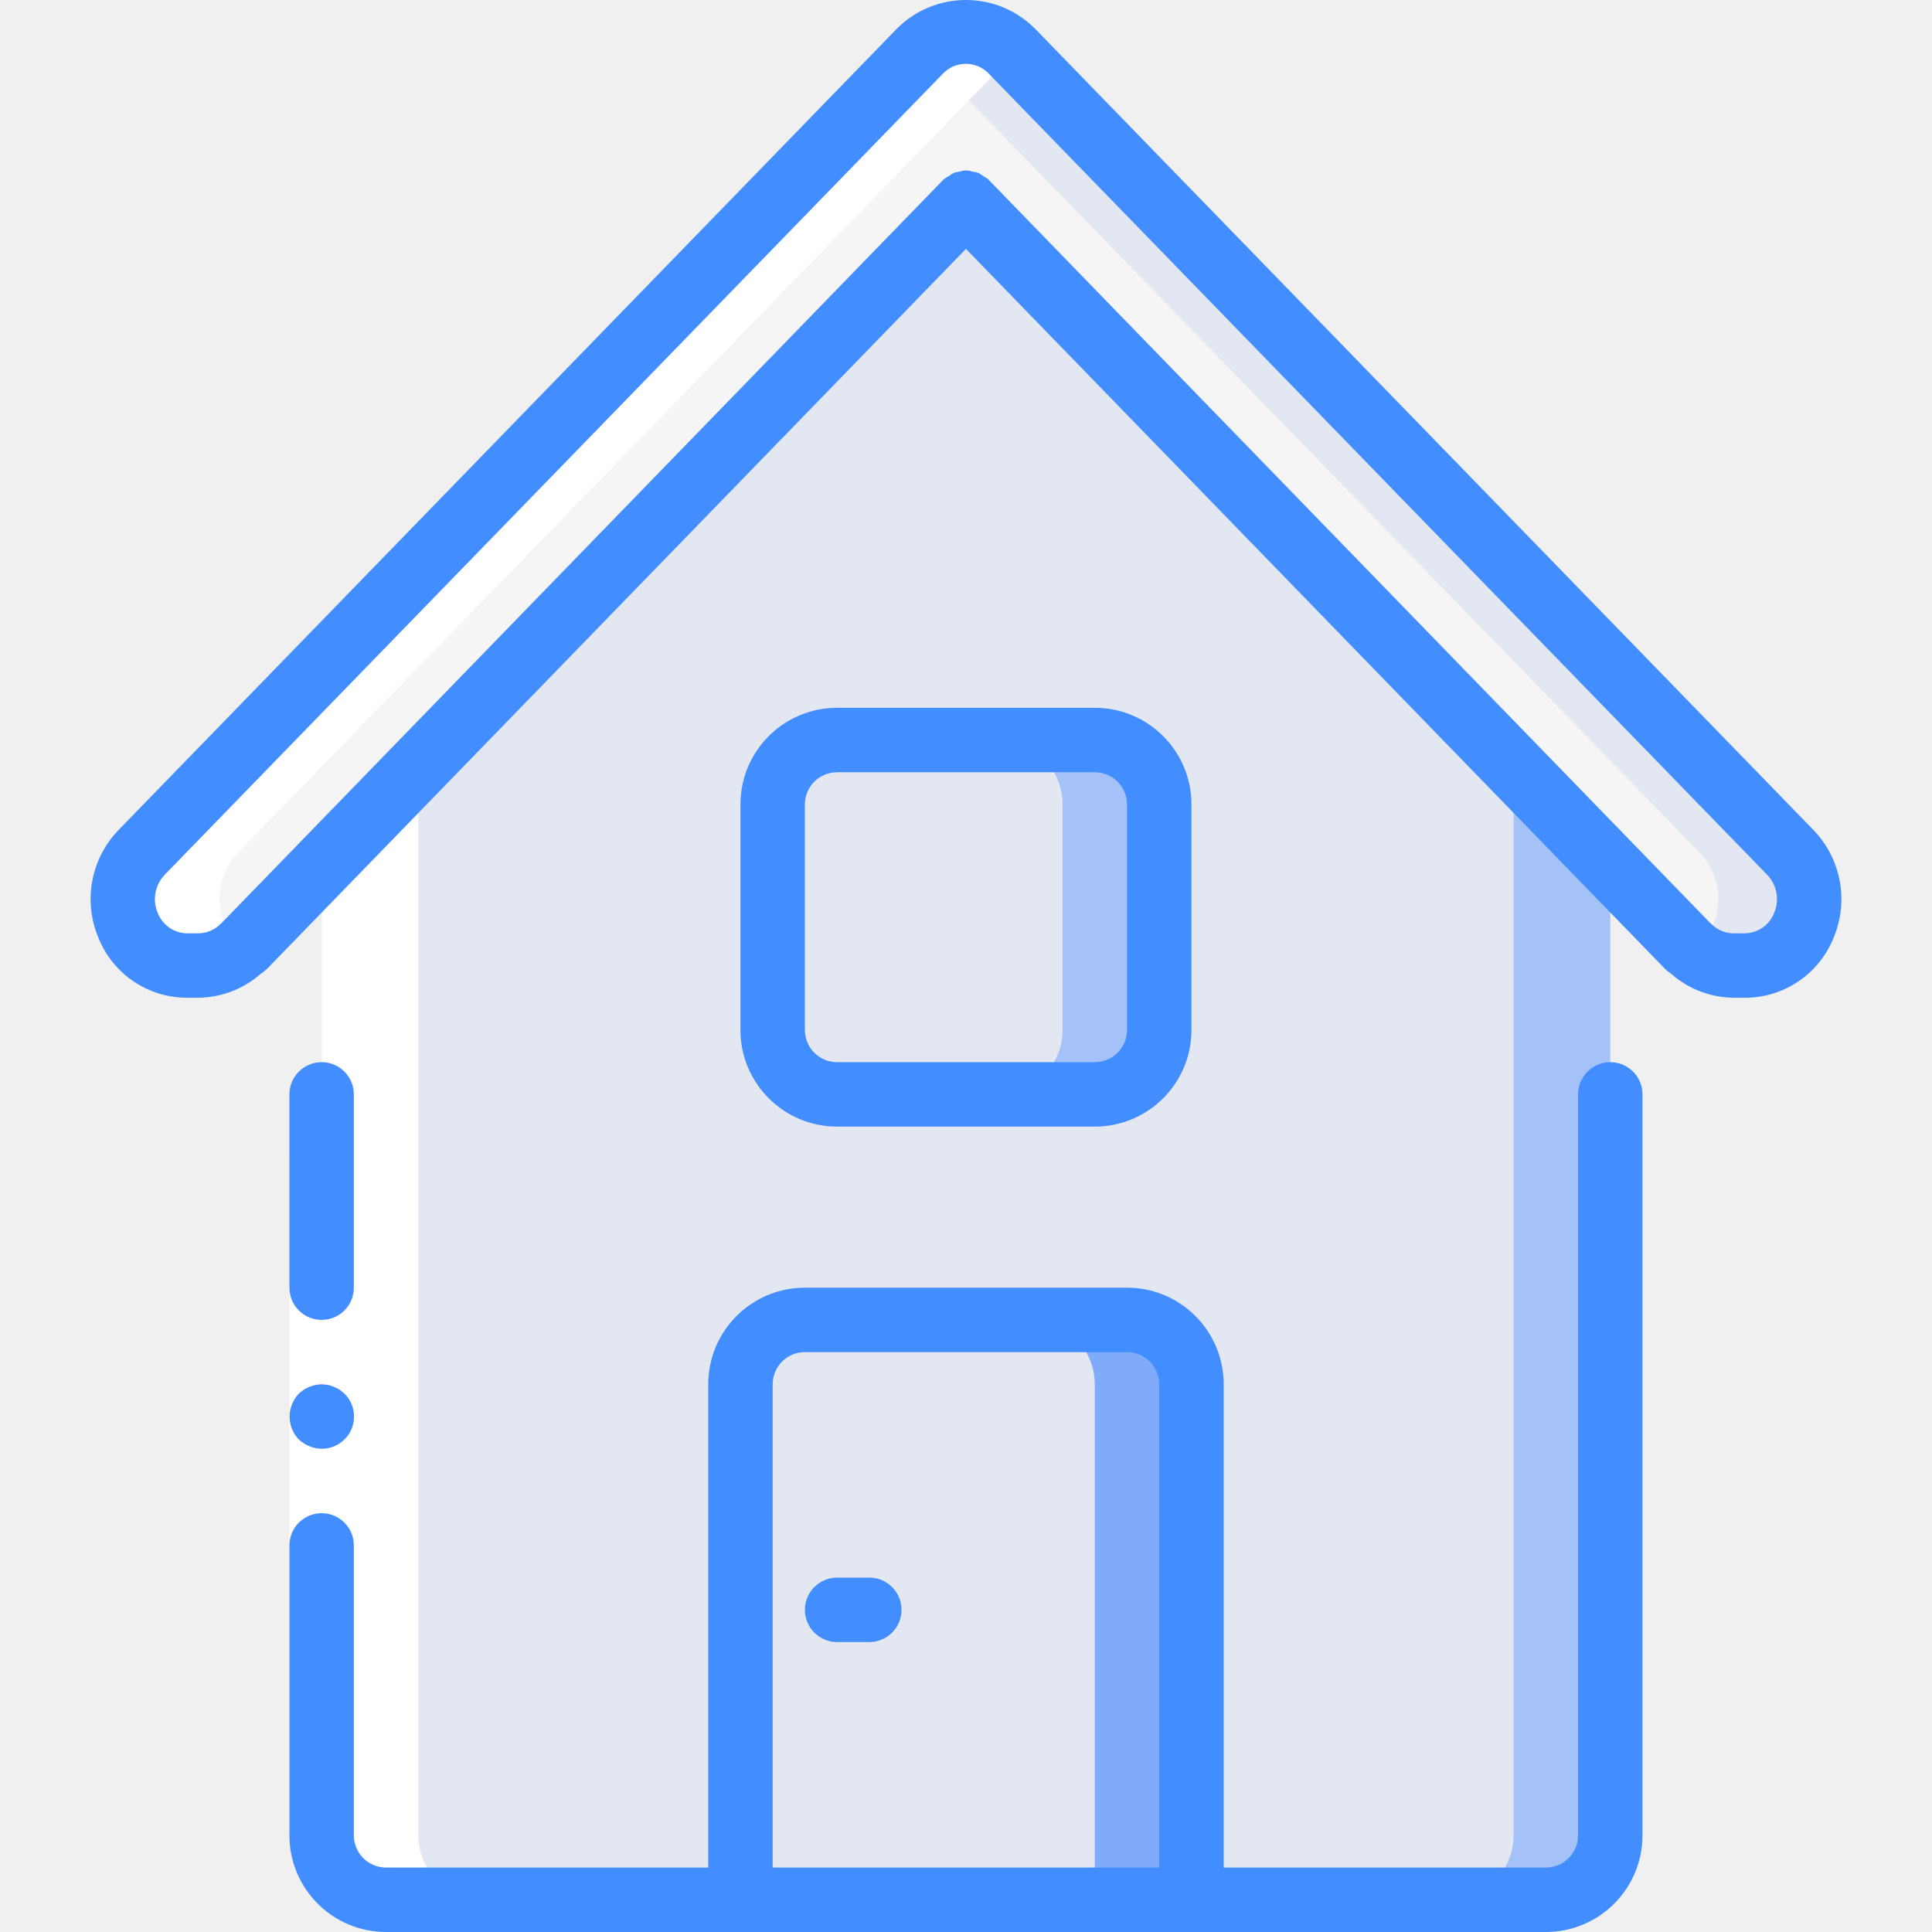
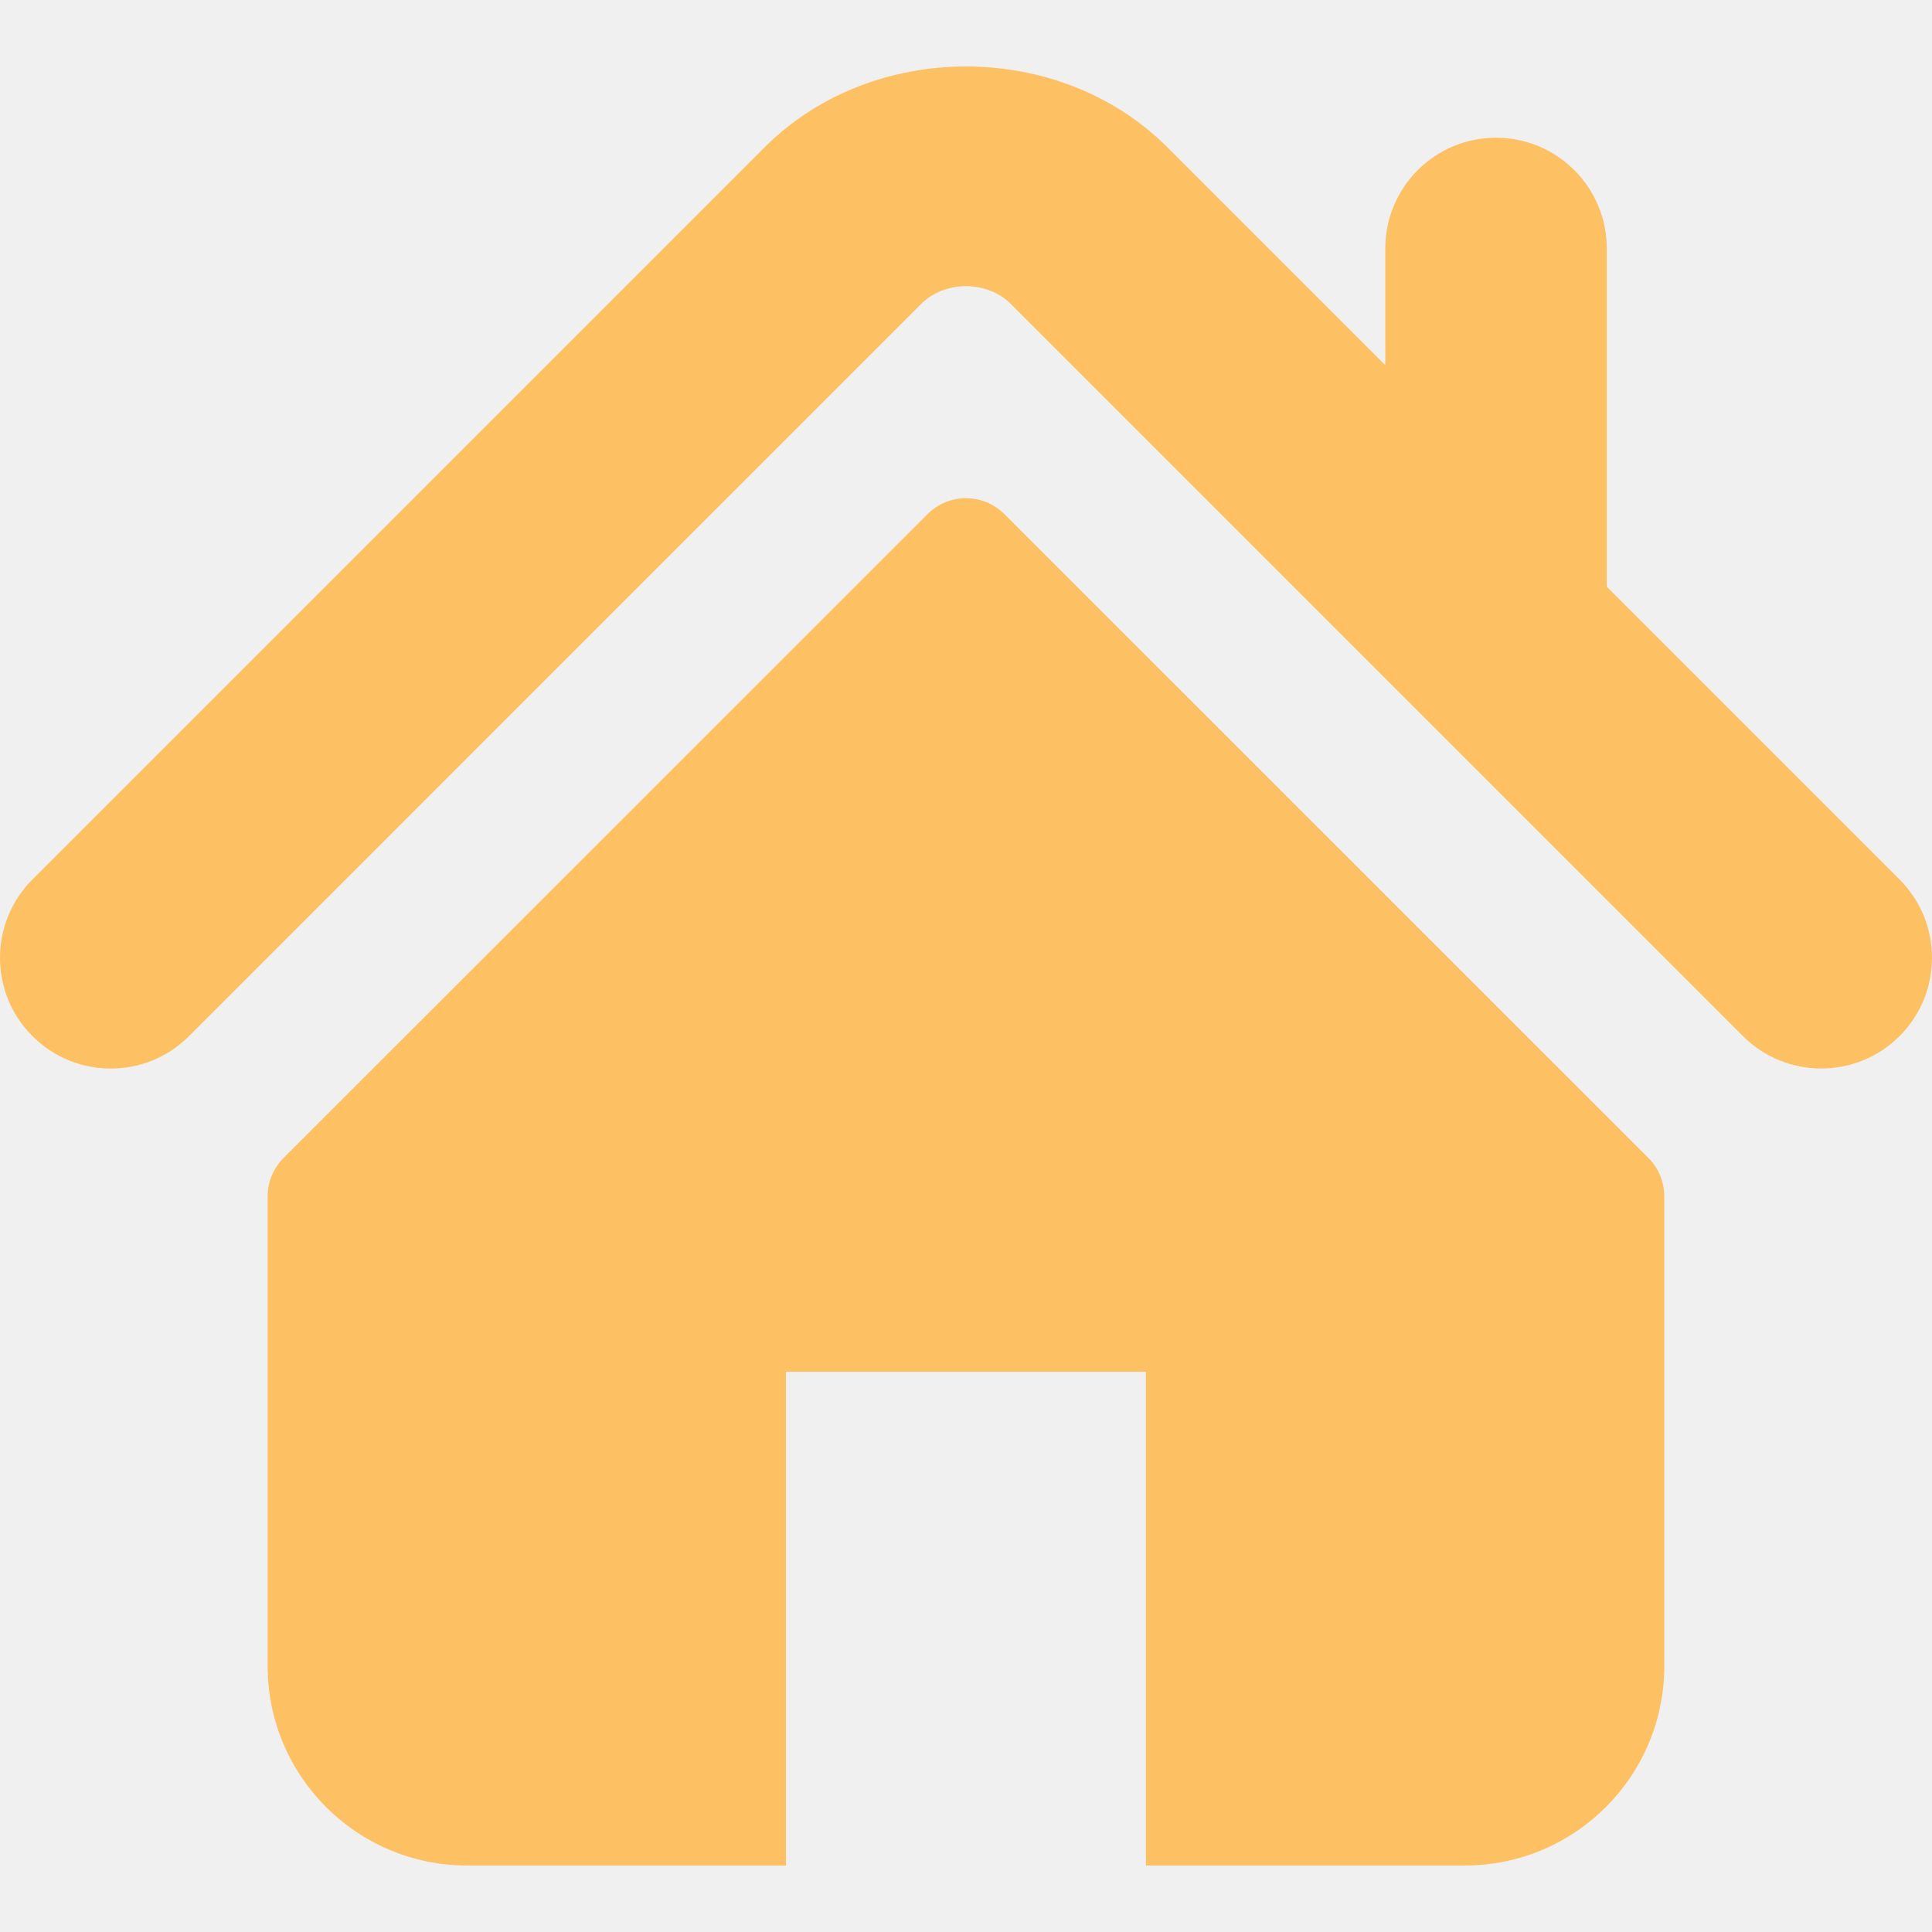
- <svg xmlns="http://www.w3.org/2000/svg" version="1.1" id="Capa_1" x="0px" y="0px" viewBox="0 0 511.751 511.751" style="enable-background:new 0 0 511.751 511.751;" xml:space="preserve">
+ <svg xmlns="http://www.w3.org/2000/svg" fill="#fdc164" version="1.1" id="Capa_1" x="0px" y="0px" width="495.398px" height="495.398px" viewBox="0 0 495.398 495.398" style="enable-background:new 0 0 495.398 495.398;" xml:space="preserve">
  <g>
-     <g transform="translate(1 1)">
-       <path style="fill:#A4C2F7;" d="M425.529,203.551v281.6c-0.028,9.414-7.653,17.039-17.067,17.067h-307.2    c-9.414-0.028-17.039-7.653-17.067-17.067v-281.6l157.867-162.56l12.8-13.227L425.529,203.551z" />
-       <path style="fill:#E3E7F2;" d="M399.929,203.551v281.6c-0.028,9.414-7.653,17.039-17.067,17.067h-281.6    c-9.414-0.028-17.039-7.653-17.067-17.067v-281.6l157.867-162.56L399.929,203.551z" />
-       <path style="fill:#F5F5F5;" d="M461.113,254.751h-2.901c-4.371-0.007-8.567-1.721-11.691-4.779    c-0.162-0.087-0.307-0.202-0.427-0.341L254.863,52.682L63.631,249.631c-0.12,0.139-0.265,0.255-0.427,0.341    c-3.124,3.057-7.32,4.772-11.691,4.779h-2.901c-7.005-0.193-13.23-4.516-15.858-11.011s-1.159-13.932,3.741-18.941L242.831,12.404    c3.148-3.271,7.492-5.119,12.032-5.119c4.54,0,8.884,1.848,12.032,5.119l206.336,212.395c4.9,5.009,6.369,12.445,3.741,18.941    S468.118,254.558,461.113,254.751z" />
-       <path style="fill:#7FABFA;" d="M314.596,365.684v136.533H195.129V365.684c0.028-9.414,7.653-17.039,17.067-17.067h85.333    C306.943,348.646,314.568,356.27,314.596,365.684z" />
-       <path style="fill:#E3E7F2;" d="M288.996,365.684v136.533h-93.867V365.684c0.028-9.414,7.653-17.039,17.067-17.067h59.733    C281.343,348.646,288.968,356.27,288.996,365.684z" />
-       <path style="fill:#A4C2F7;" d="M220.729,195.018h68.267c9.426,0,17.067,7.641,17.067,17.067v59.733    c0,9.426-7.641,17.067-17.067,17.067h-68.267c-9.426,0-17.067-7.641-17.067-17.067v-59.733    C203.663,202.659,211.304,195.018,220.729,195.018z" />
+     <g>
      <g>
-         <path style="fill:#E3E7F2;" d="M220.729,195.018h42.667c9.426,0,17.067,7.641,17.067,17.067v59.733     c0,9.426-7.641,17.067-17.067,17.067h-42.667c-9.426,0-17.067-7.641-17.067-17.067v-59.733     C203.663,202.659,211.304,195.018,220.729,195.018z" />
-         <path style="fill:#E3E7F2;" d="M461.113,254.751h-2.901c-3.847,0.029-7.575-1.335-10.496-3.84     c3.816-3.171,6.14-7.786,6.415-12.74c0.275-4.954-1.523-9.798-4.964-13.372L242.831,12.404c3.148-3.271,7.492-5.119,12.032-5.119     c4.54,0,8.884,1.848,12.032,5.119l206.336,212.395c4.9,5.009,6.369,12.445,3.741,18.941S468.118,254.558,461.113,254.751z" />
-       </g>
-       <g>
-         <path style="fill:#FFFFFF;" d="M48.612,254.751h2.901c4.248-0.013,8.331-1.646,11.418-4.565     c-3.538-3.219-5.624-7.732-5.785-12.513c-0.161-4.781,1.618-9.424,4.932-12.873L267.663,13.198l-0.768-0.794     c-3.148-3.271-7.492-5.119-12.032-5.119c-4.54,0-8.884,1.848-12.032,5.119L36.495,224.799c-4.9,5.009-6.369,12.445-3.741,18.941     S41.607,254.558,48.612,254.751z" />
-         <path style="fill:#FFFFFF;" d="M89.231,224.731c-0.12,0.139-0.265,0.255-0.427,0.341c-1.351,1.291-2.908,2.347-4.608,3.123     v256.956c0.028,9.414,7.653,17.039,17.067,17.067h25.6c-9.414-0.028-17.039-7.653-17.067-17.067v-281.6L89.231,224.731z" />
-       </g>
-     </g>
-     <g>
-       <polygon style="fill:#FFFFFF;" points="93.729,306.951 93.729,417.884 93.729,486.151 76.663,486.151 76.663,417.884     76.663,306.951   " />
-       <g>
-         <path style="fill:#428DFF;" d="M93.729,306.951v-17.067c0-4.713-3.821-8.533-8.533-8.533s-8.533,3.82-8.533,8.533v51.2     c0,4.713,3.821,8.533,8.533,8.533s8.533-3.82,8.533-8.533V306.951z" />
-         <path style="fill:#428DFF;" d="M76.663,486.151c0,14.138,11.462,25.6,25.6,25.6h307.2c14.138,0,25.6-11.462,25.6-25.6V289.884     c0-4.713-3.821-8.533-8.533-8.533c-4.713,0-8.533,3.82-8.533,8.533v196.267c0,4.713-3.82,8.533-8.533,8.533h-85.333v-128     c0-14.138-11.462-25.6-25.6-25.6h-85.333c-14.139,0-25.6,11.462-25.6,25.6v128h-85.333c-4.713,0-8.533-3.821-8.533-8.533v-76.8     c0-4.713-3.821-8.533-8.533-8.533s-8.533,3.82-8.533,8.533V486.151z M204.663,366.684c0-4.713,3.821-8.533,8.533-8.533h85.333     c4.713,0,8.533,3.821,8.533,8.533v128h-102.4V366.684z" />
-         <path style="fill:#428DFF;" d="M88.439,367.367c-0.484-0.247-1.001-0.419-1.536-0.512c-0.564-0.095-1.135-0.152-1.707-0.171     c-2.259,0.033-4.422,0.917-6.059,2.475c-0.771,0.816-1.38,1.772-1.792,2.816c-1.287,3.183-0.586,6.825,1.792,9.301     c0.816,0.771,1.772,1.38,2.816,1.792c1.026,0.437,2.128,0.669,3.243,0.683c3.467,0.02,6.601-2.059,7.931-5.261     c1.329-3.202,0.59-6.89-1.872-9.331l-1.28-1.024C89.499,367.812,88.983,367.553,88.439,367.367z" />
-         <path style="fill:#428DFF;" d="M49.603,264.284h2.918c6.103-0.059,11.98-2.316,16.555-6.357c0.609-0.397,1.18-0.848,1.707-1.348     L255.863,65.927l185.216,190.754c0.494,0.469,1.028,0.894,1.596,1.271c4.572,4.025,10.438,6.272,16.529,6.332h2.918     c10.321,0.045,19.631-6.196,23.509-15.761c4.175-9.766,2.079-21.083-5.316-28.706L274.047,7.482     c-10.071-9.976-26.298-9.976-36.369,0L31.436,219.817c-7.395,7.623-9.491,18.94-5.316,28.706     C29.995,258.079,39.292,264.319,49.603,264.284z M43.63,231.704L249.889,19.378c1.573-1.585,3.714-2.477,5.948-2.477     s4.374,0.892,5.948,2.477l206.293,212.326c2.625,2.705,3.35,6.729,1.835,10.18c-1.269,3.199-4.35,5.308-7.791,5.333h-2.918     c-2.258,0.001-4.417-0.925-5.973-2.56c-0.06-0.068-0.154-0.085-0.213-0.145c-0.06-0.06-0.119-0.154-0.196-0.213L261.981,47.734     l-0.102-0.068l-0.043-0.128c-0.411-0.329-0.854-0.614-1.323-0.853c-0.442-0.353-0.92-0.659-1.425-0.913     c-0.524-0.169-1.065-0.284-1.613-0.341c-1.025-0.375-2.15-0.375-3.174,0c-0.548,0.058-1.088,0.172-1.613,0.341     c-0.505,0.255-0.983,0.561-1.425,0.913c-0.469,0.239-0.912,0.525-1.323,0.853l-0.068,0.102l-0.102,0.068L58.888,244.299     c-0.077,0.06-0.111,0.145-0.188,0.205c-0.077,0.06-0.162,0.085-0.222,0.154c-1.557,1.635-3.716,2.561-5.973,2.56h-2.901     c-3.441-0.025-6.522-2.135-7.791-5.333c-1.515-3.451-0.79-7.476,1.835-10.18H43.63z" />
-         <path style="fill:#428DFF;" d="M289.996,298.418c14.138,0,25.6-11.462,25.6-25.6v-59.733c0-14.138-11.462-25.6-25.6-25.6h-68.267     c-14.138,0-25.6,11.462-25.6,25.6v59.733c0,14.138,11.462,25.6,25.6,25.6H289.996z M213.196,272.818v-59.733     c0-4.713,3.821-8.533,8.533-8.533h68.267c4.713,0,8.533,3.82,8.533,8.533v59.733c0,4.713-3.82,8.533-8.533,8.533h-68.267     C217.017,281.351,213.196,277.53,213.196,272.818z" />
-         <path style="fill:#428DFF;" d="M230.263,417.884h-8.533c-4.713,0-8.533,3.821-8.533,8.533s3.821,8.533,8.533,8.533h8.533     c4.713,0,8.533-3.82,8.533-8.533S234.975,417.884,230.263,417.884z" />
+         <path d="M487.083,225.514l-75.08-75.08V63.704c0-15.682-12.708-28.391-28.413-28.391c-15.669,0-28.377,12.709-28.377,28.391     v29.941L299.31,37.74c-27.639-27.624-75.694-27.575-103.27,0.05L8.312,225.514c-11.082,11.104-11.082,29.071,0,40.158     c11.087,11.101,29.089,11.101,40.172,0l187.71-187.729c6.115-6.083,16.893-6.083,22.976-0.018l187.742,187.747     c5.567,5.551,12.825,8.312,20.081,8.312c7.271,0,14.541-2.764,20.091-8.312C498.17,254.586,498.17,236.619,487.083,225.514z" />
+         <path d="M257.561,131.836c-5.454-5.451-14.285-5.451-19.723,0L72.712,296.913c-2.607,2.606-4.085,6.164-4.085,9.877v120.401     c0,28.253,22.908,51.16,51.16,51.16h81.754v-126.61h92.299v126.61h81.755c28.251,0,51.159-22.907,51.159-51.159V306.79     c0-3.713-1.465-7.271-4.085-9.877L257.561,131.836z" />
      </g>
    </g>
  </g>
  <g>
</g>
  <g>
</g>
  <g>
</g>
  <g>
</g>
  <g>
</g>
  <g>
</g>
  <g>
</g>
  <g>
</g>
  <g>
</g>
  <g>
</g>
  <g>
</g>
  <g>
</g>
  <g>
</g>
  <g>
</g>
  <g>
</g>
</svg>
